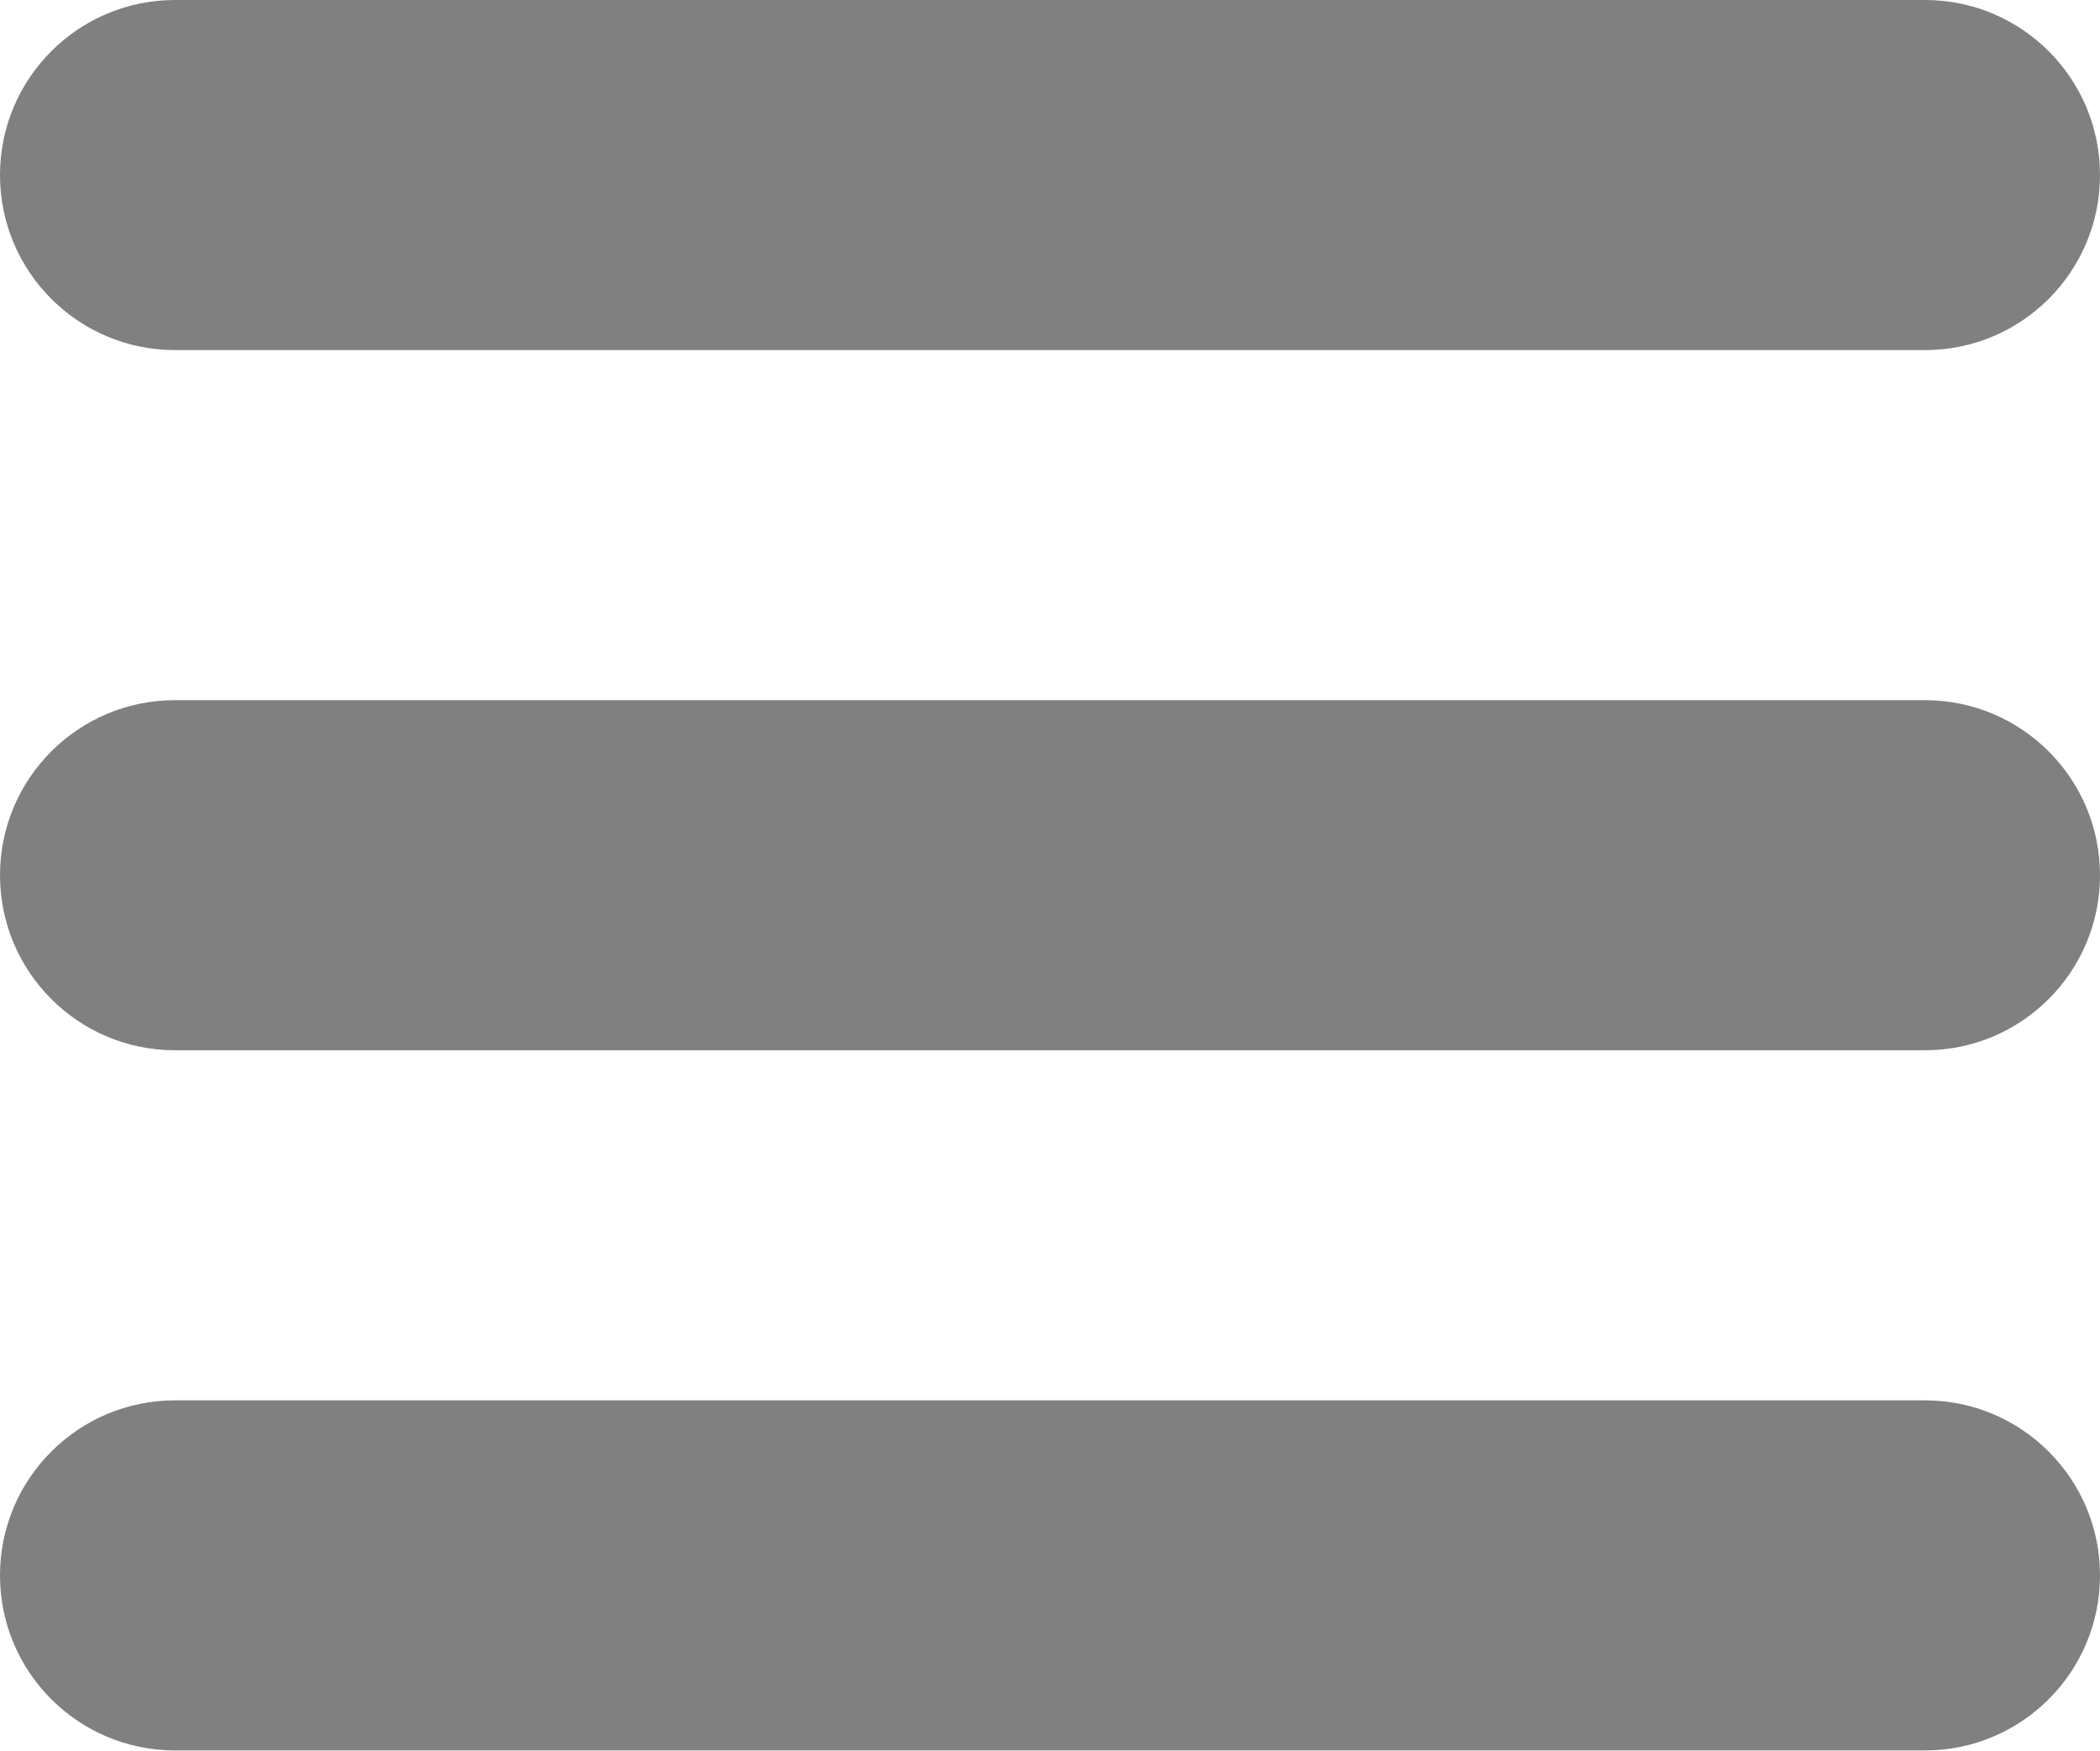
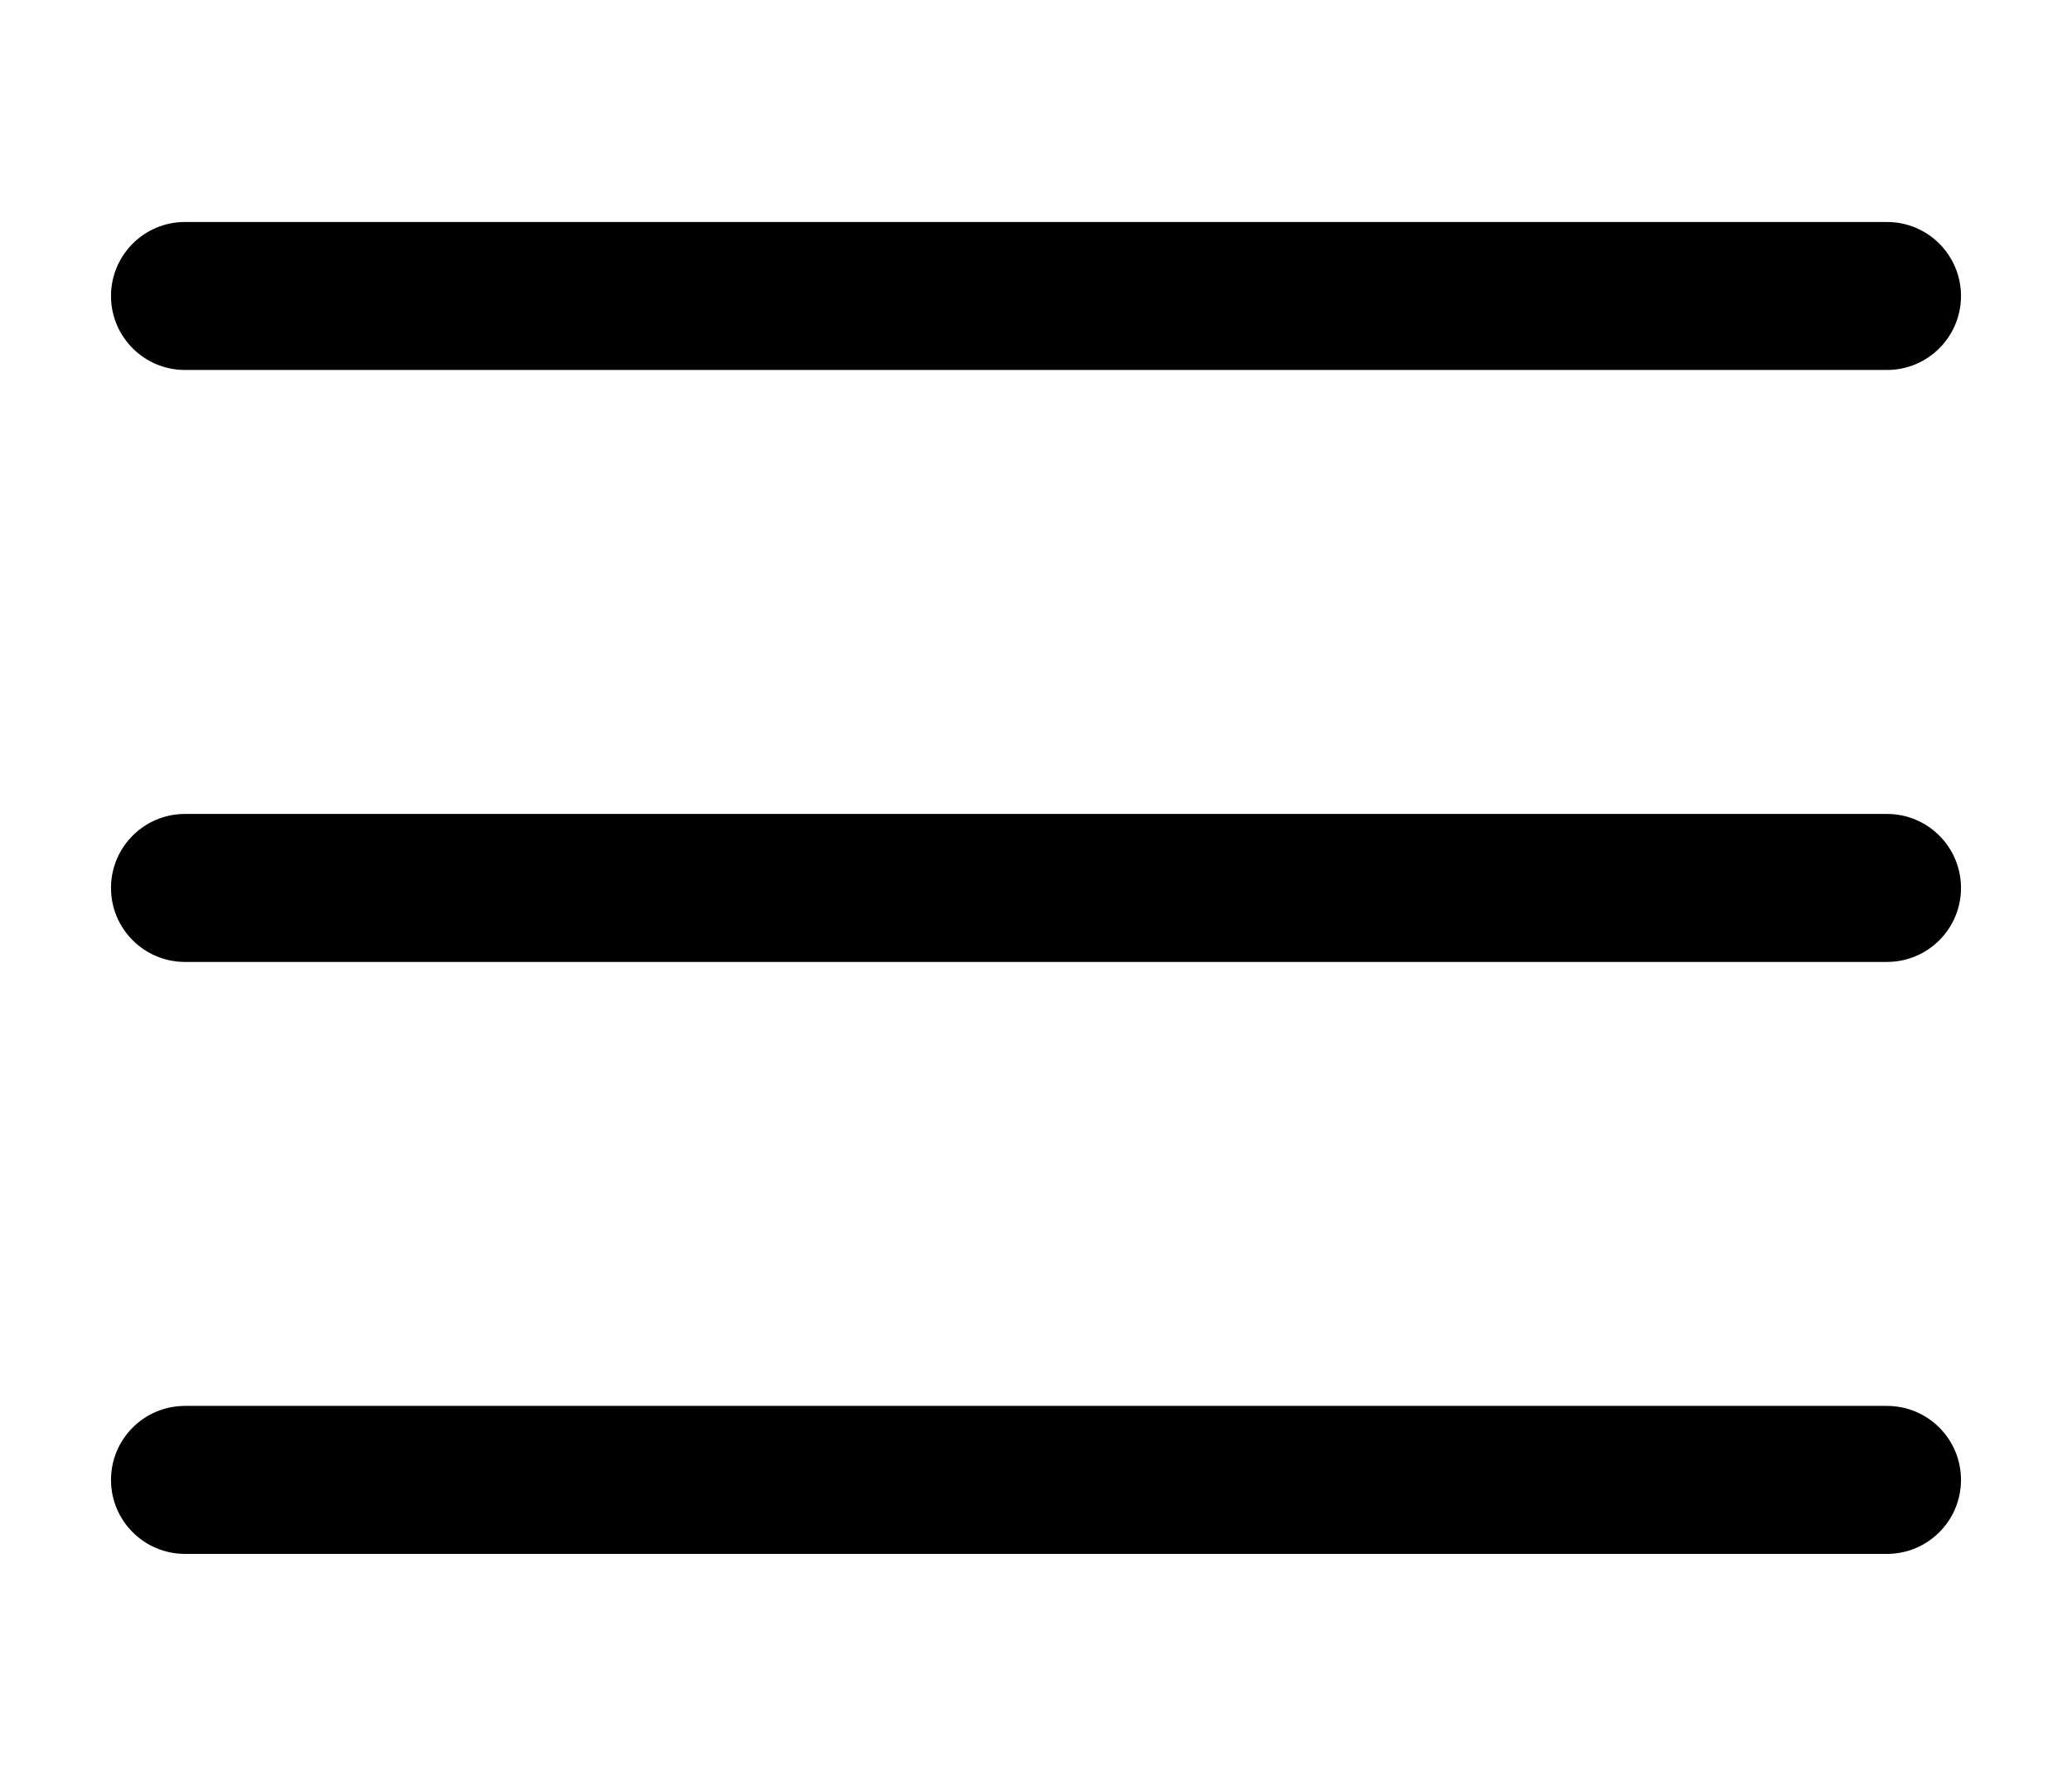
- <svg xmlns="http://www.w3.org/2000/svg" width="120" height="100">
-   <rect width="120" height="20" rx="10px" x="0" y="0" fill="grey" />
-   <rect width="120" height="20" rx="10px" x="0" y="40" fill="grey" />
-   <rect width="120" height="20" rx="10px" x="0" y="80" fill="grey" />
+ <svg xmlns="http://www.w3.org/2000/svg" width="280" height="240">
+   <rect width="250" height="20" rx="10px" x="15" y="30" fill="black" />
+   <rect width="250" height="20" rx="10px" x="15" y="110" fill="black" />
+   <rect width="250" height="20" rx="10px" x="15" y="190" fill="black" />
</svg>
